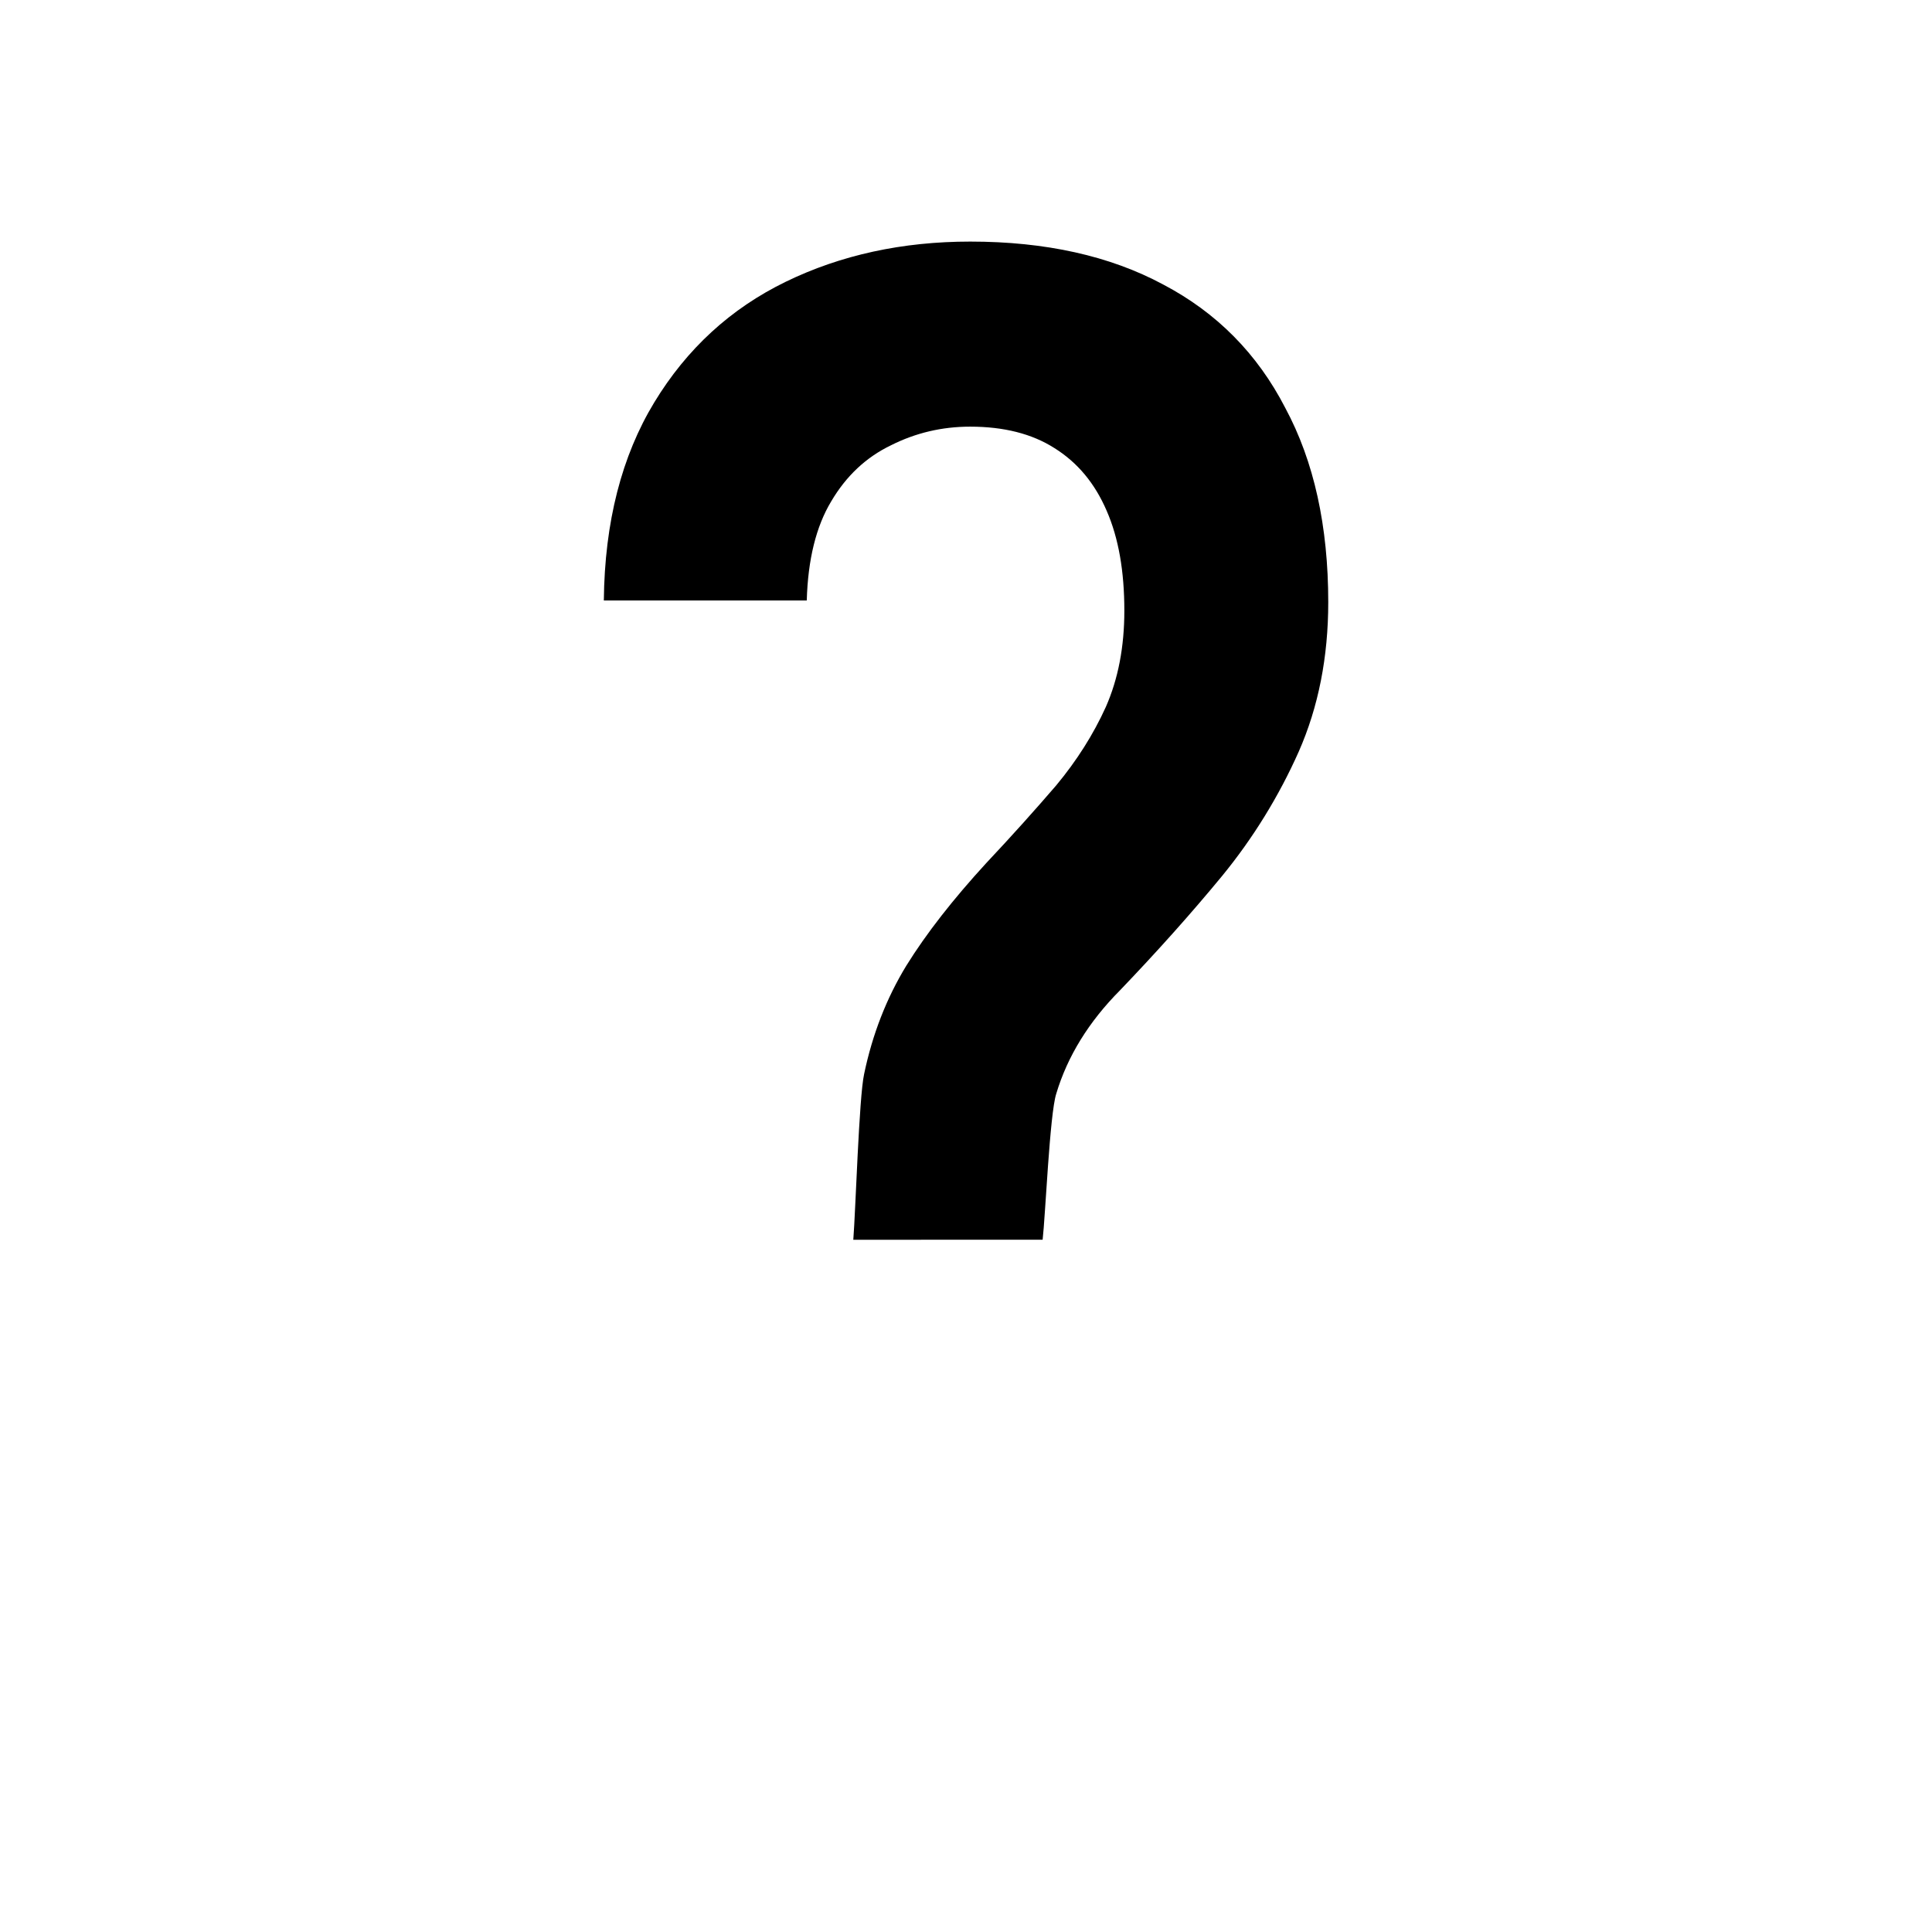
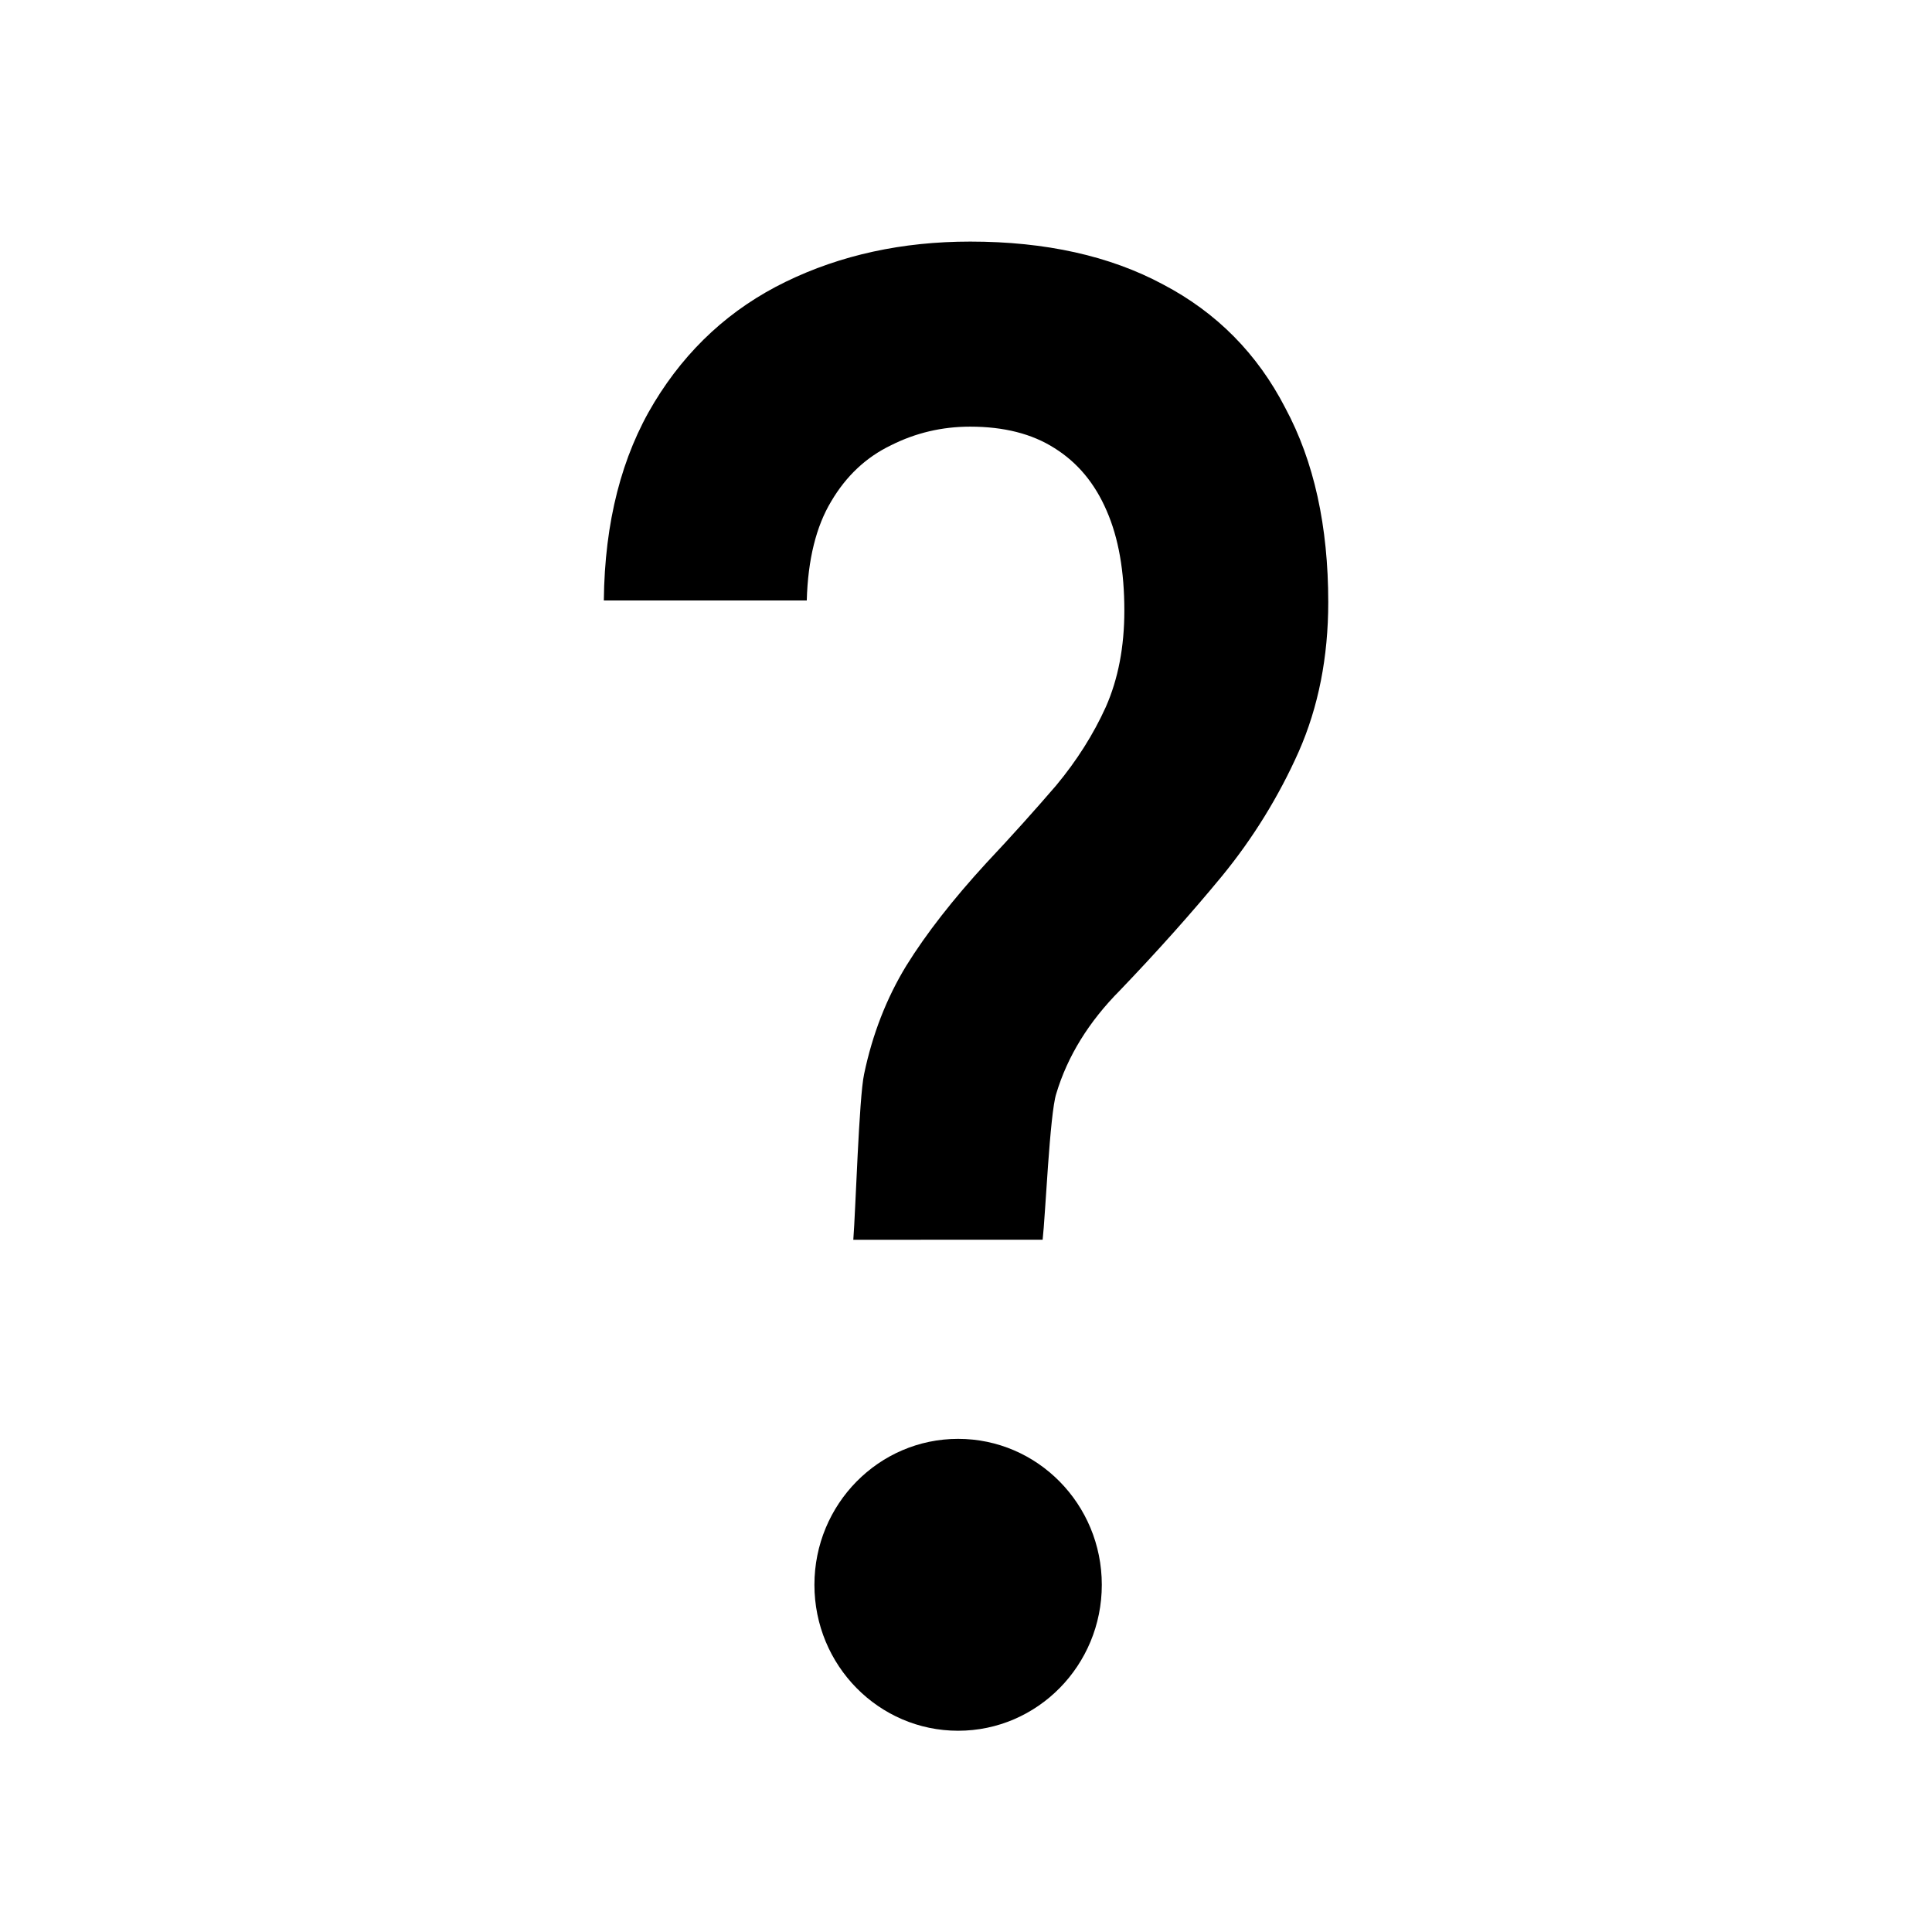
<svg xmlns="http://www.w3.org/2000/svg" width="24" height="24" viewBox="0 0 24 24" fill="none">
  <g fill="#000">
-     <path d="M10.6 15.402c.029-.37.071-1.77.134-2.058.103-.495.279-.945.524-1.347.25-.403.583-.828.994-1.276.321-.341.609-.663.868-.964.257-.309.463-.635.617-.975.154-.349.23-.748.23-1.196 0-.488-.071-.901-.22-1.242-.147-.341-.362-.599-.649-.778-.279-.178-.629-.266-1.047-.266-.348 0-.676.077-.982.231-.308.148-.556.379-.744.698-.186.309-.289.72-.303 1.23H7.501c.01-.976.223-1.796.627-2.461.404-.665.948-1.165 1.633-1.498.683-.332 1.447-.499 2.292-.499.935 0 1.736.178 2.396.533.663.348 1.17.859 1.517 1.533.358.665.534 1.471.534 2.414 0 .681-.122 1.301-.367 1.857a6.811 6.811 0 0 1-.952 1.544c-.389.472-.813.945-1.265 1.417-.392.394-.656.824-.795 1.288-.081.251-.135 1.522-.169 1.813l-2.35.001" font-family="roboto" font-size="8" font-weight="500" />
-     <path fill="none" d="M10.6 15.402c.029-.37.071-1.77.134-2.058.103-.495.279-.945.524-1.347.25-.403.583-.828.994-1.276.321-.341.609-.663.868-.964.257-.309.463-.635.617-.975.154-.349.23-.748.23-1.196 0-.488-.071-.901-.22-1.242-.147-.341-.362-.599-.649-.778-.279-.178-.629-.266-1.047-.266-.348 0-.676.077-.982.231-.308.148-.556.379-.744.698-.186.309-.289.72-.303 1.23H7.501c.01-.976.223-1.796.627-2.461.404-.665.948-1.165 1.633-1.498.683-.332 1.447-.499 2.292-.499.935 0 1.736.178 2.396.533.663.348 1.17.859 1.517 1.533.358.665.534 1.471.534 2.414 0 .681-.122 1.301-.367 1.857a6.811 6.811 0 0 1-.952 1.544c-.389.472-.813.945-1.265 1.417-.392.394-.656.824-.795 1.288-.081.251-.135 1.522-.169 1.813l-2.35.001" />
+     <ellipse cx="11.902" cy="19.687" rx="1.785" ry="1.813" />
+     <path d="M10.6 15.402c.029-.37.071-1.77.134-2.058.103-.495.279-.945.524-1.347.25-.403.583-.828.994-1.276.321-.341.609-.663.868-.964.257-.309.463-.635.617-.975.154-.349.23-.748.23-1.196 0-.488-.071-.901-.22-1.242-.147-.341-.362-.599-.649-.778-.279-.178-.629-.266-1.047-.266-.348 0-.676.077-.982.231-.308.148-.556.379-.744.698-.186.309-.289.72-.303 1.23H7.501c.01-.976.223-1.796.627-2.461.404-.665.948-1.165 1.633-1.498.683-.332 1.447-.499 2.292-.499.935 0 1.736.178 2.396.533.663.348 1.17.859 1.517 1.533.358.665.534 1.471.534 2.414 0 .681-.122 1.301-.367 1.857a6.811 6.811 0 0 1-.952 1.544c-.389.472-.813.945-1.265 1.417-.392.394-.656.824-.795 1.288-.081.251-.135 1.522-.169 1.813l-2.35.001" />
  </g>
</svg>
